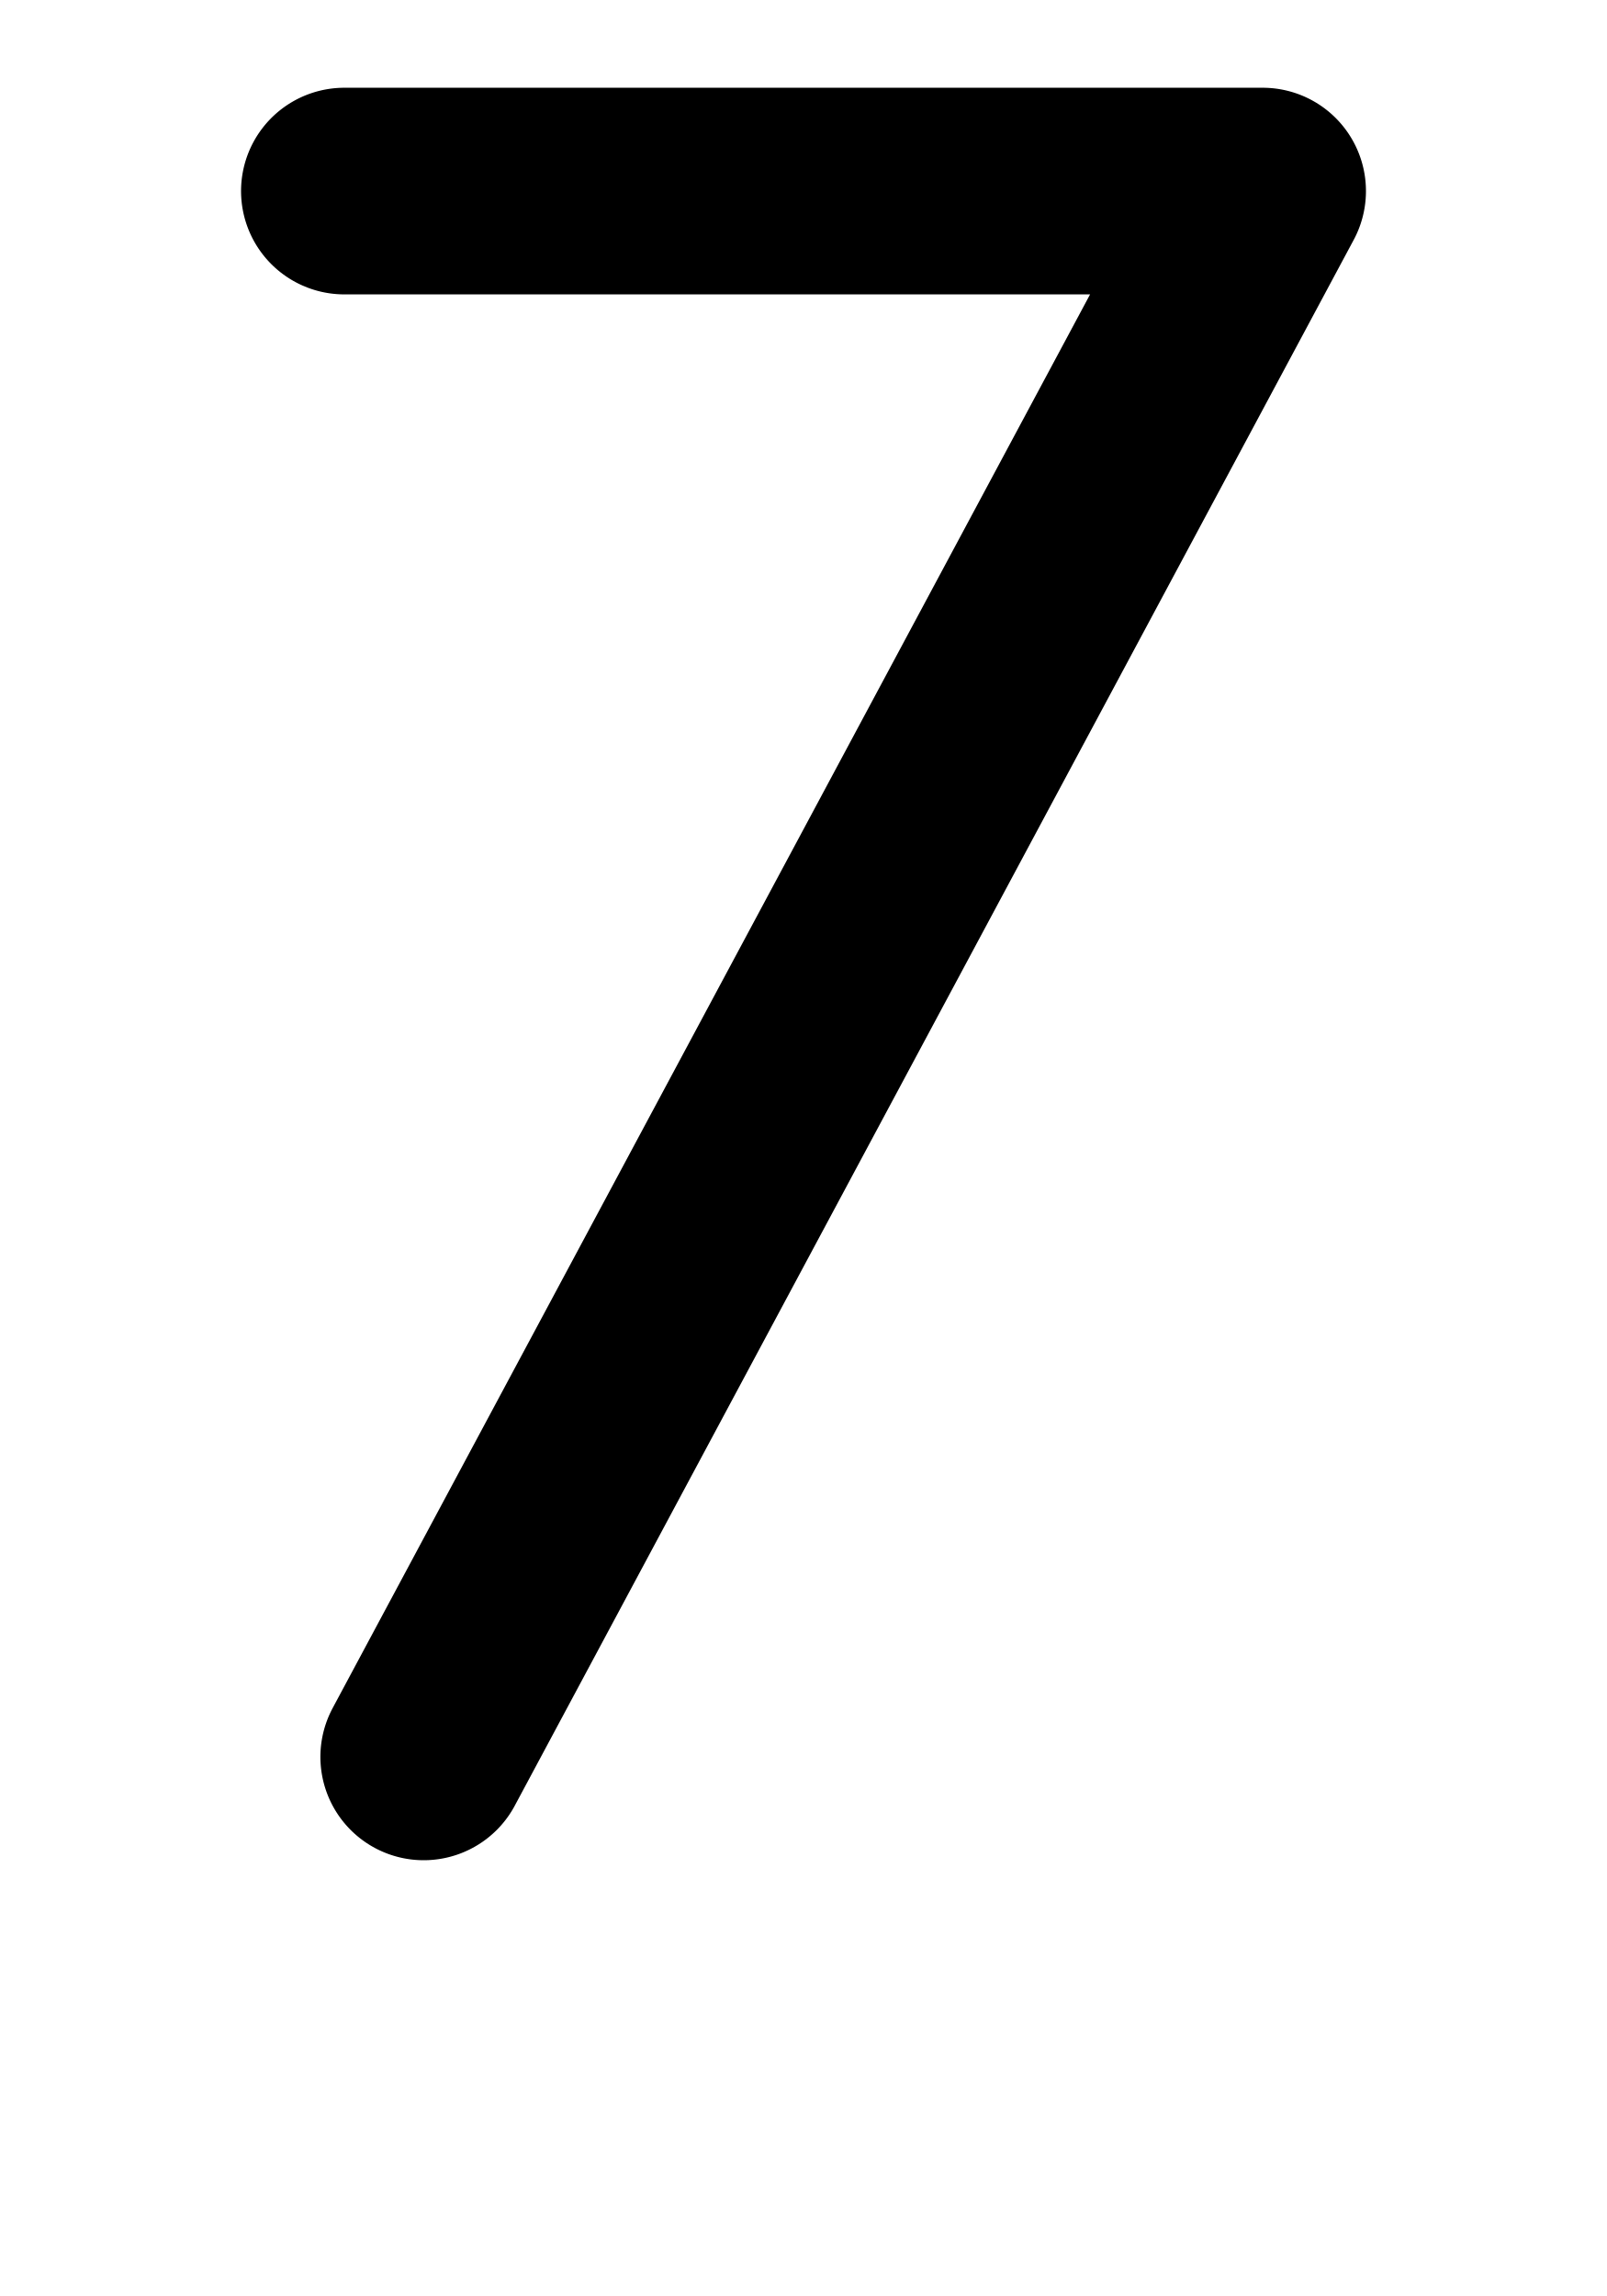
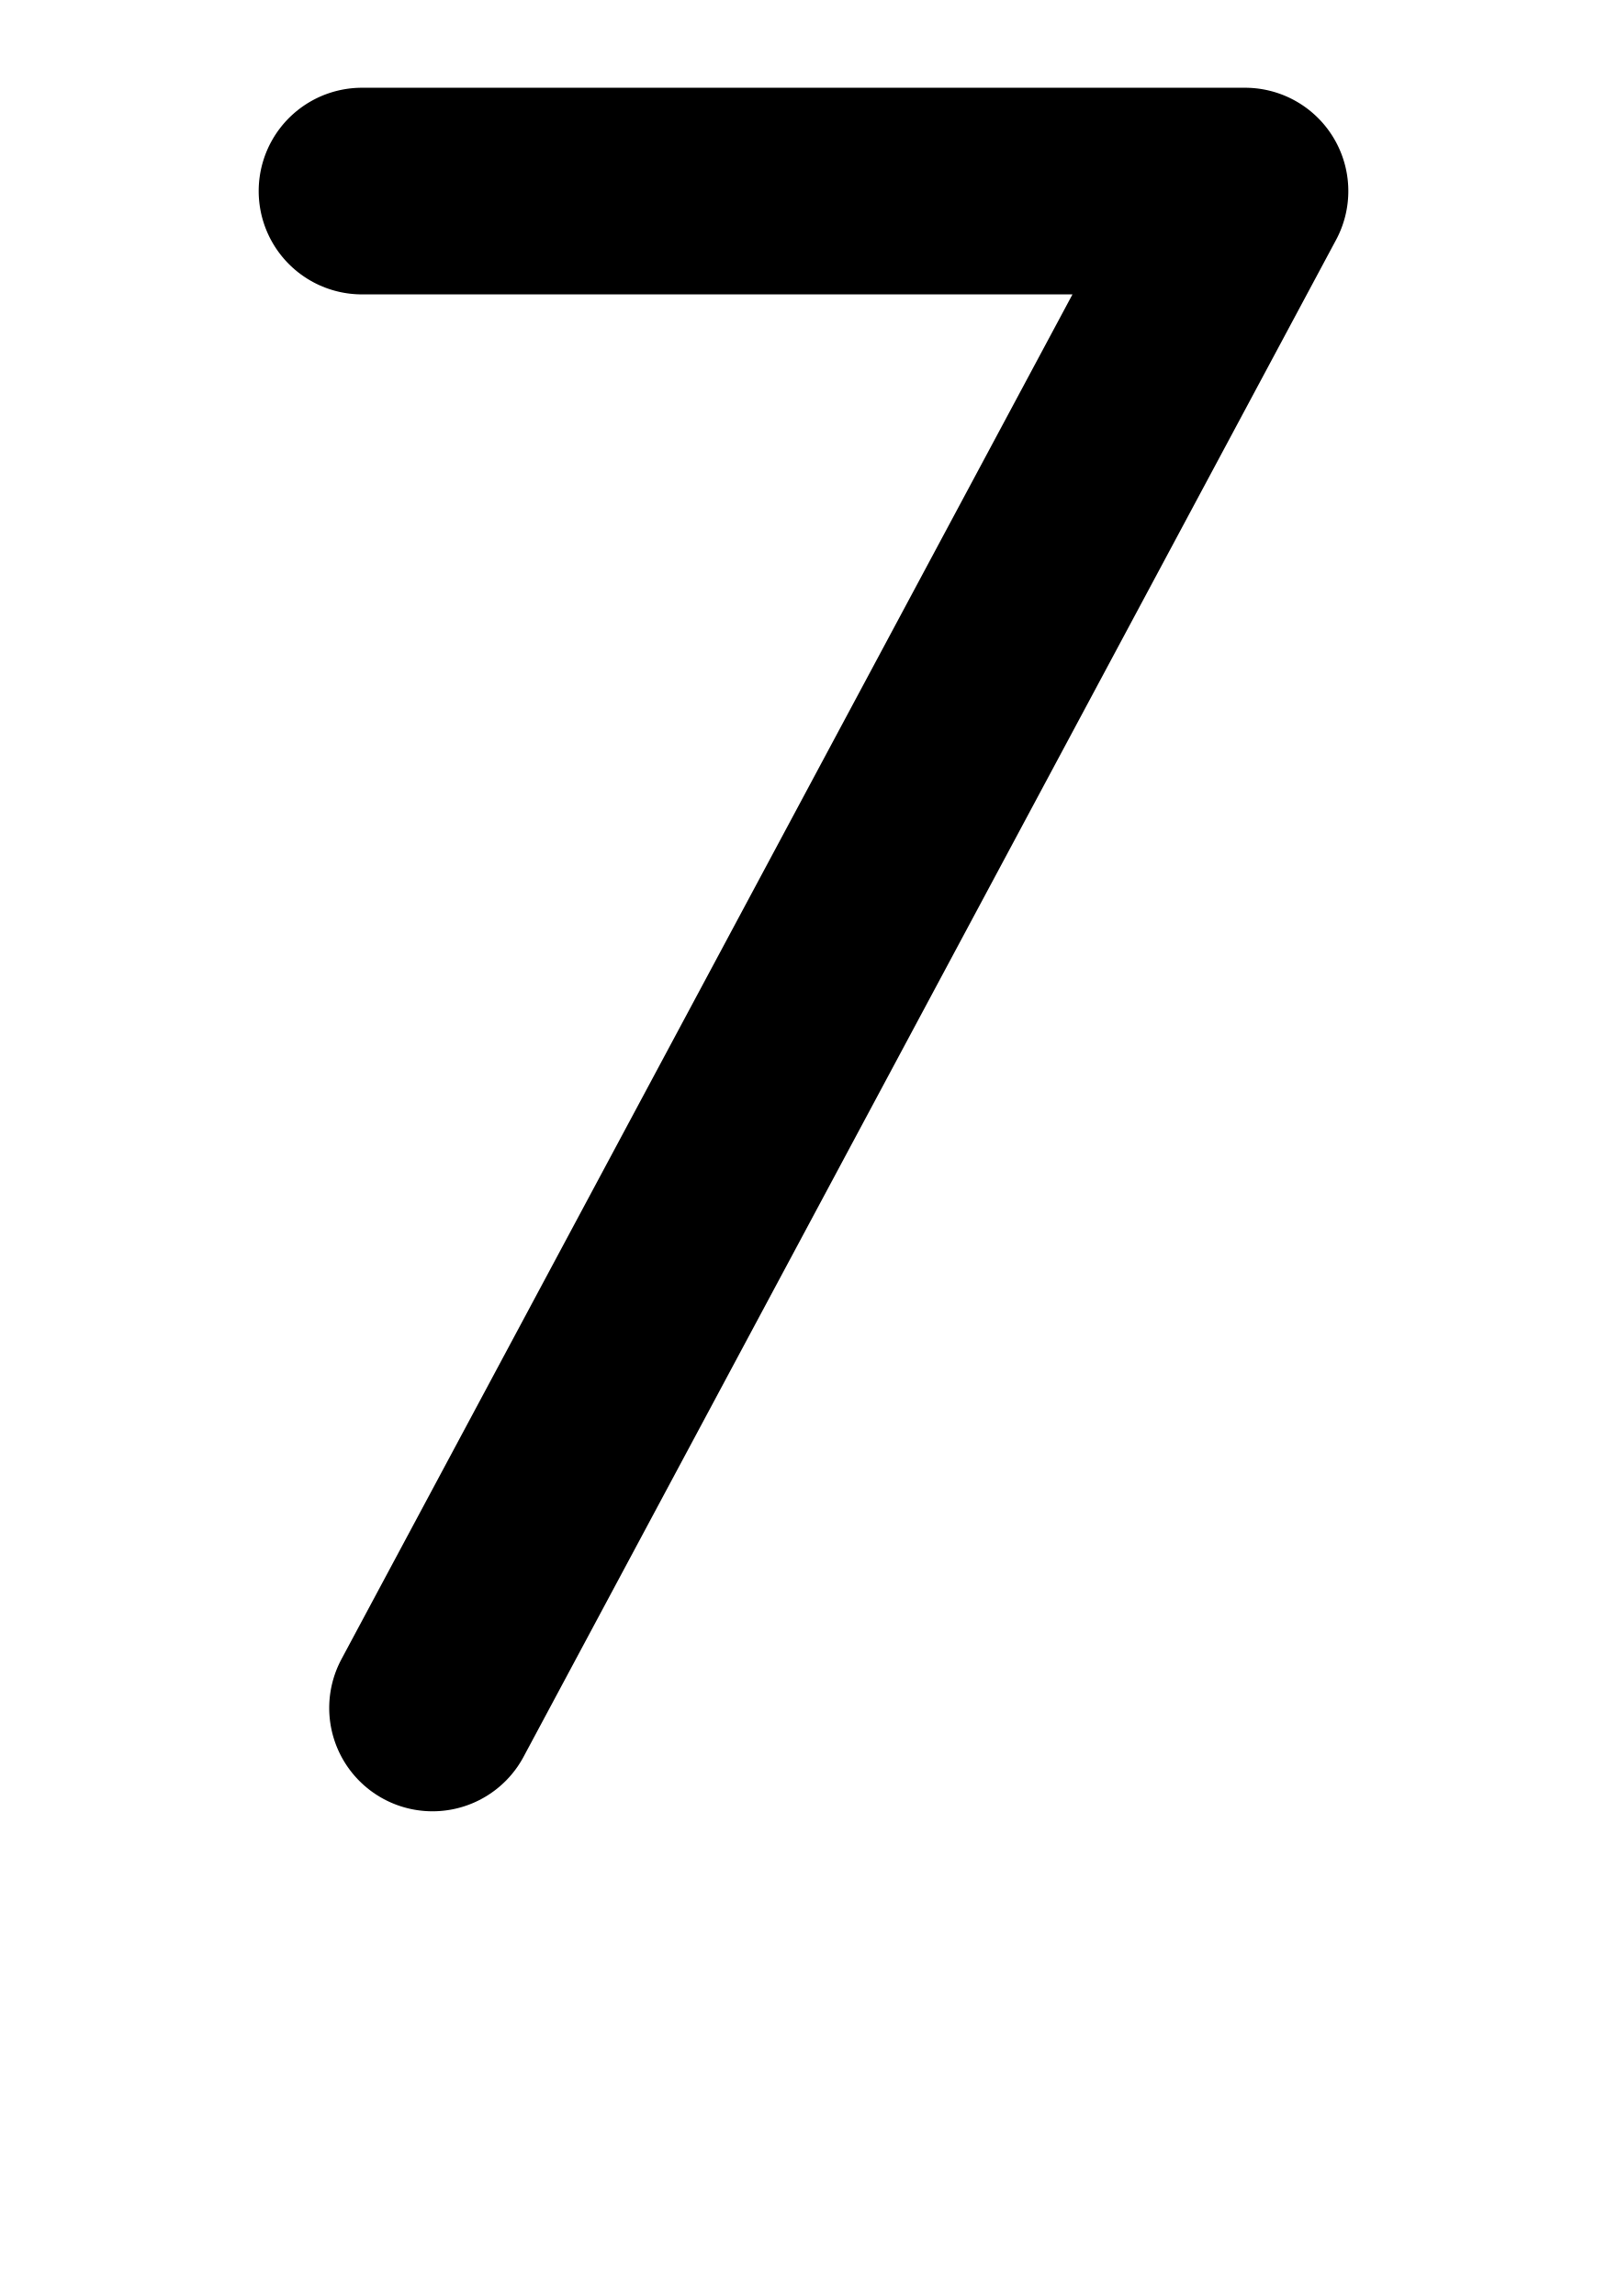
<svg xmlns="http://www.w3.org/2000/svg" viewBox="0 0 700.000 1000">
-   <path d="M 589.686 104.429 L 589.930 103.959 L 590.174 103.490 L 590.184 103.469 L 590.195 103.449 L 590.427 102.973 L 590.659 102.498 L 590.669 102.477 L 590.680 102.456 L 590.900 101.975 L 591.120 101.495 L 591.130 101.473 L 591.139 101.452 L 591.348 100.966 L 591.557 100.480 L 591.565 100.458 L 591.575 100.437 L 591.771 99.946 L 591.968 99.455 L 591.976 99.433 L 591.985 99.411 L 592.169 98.916 L 592.354 98.420 L 592.361 98.398 L 592.369 98.376 L 592.542 97.876 L 592.714 97.376 L 592.721 97.354 L 592.729 97.332 L 592.888 96.828 L 593.049 96.324 L 593.055 96.301 L 593.062 96.279 L 593.210 95.771 L 593.357 95.263 L 593.363 95.241 L 593.370 95.218 L 593.505 94.707 L 593.640 94.195 L 593.645 94.173 L 593.651 94.150 L 593.774 93.636 L 593.896 93.121 L 593.901 93.098 L 593.907 93.076 L 594.016 92.558 L 594.126 92.041 L 594.130 92.018 L 594.135 91.995 L 594.232 91.475 L 594.329 90.955 L 594.333 90.932 L 594.337 90.909 L 594.422 90.387 L 594.506 89.865 L 594.509 89.842 L 594.513 89.819 L 594.584 89.295 L 594.656 88.771 L 594.658 88.748 L 594.662 88.724 L 594.720 88.199 L 594.779 87.673 L 594.781 87.650 L 594.783 87.627 L 594.829 87.100 L 594.875 86.573 L 594.876 86.550 L 594.878 86.526 L 594.910 85.999 L 594.943 85.471 L 594.944 85.447 L 594.946 85.424 L 594.965 84.896 L 594.985 84.367 L 594.986 84.344 L 594.986 84.320 L 594.993 83.792 L 595.000 83.263 L 595.000 83.239 L 595.000 83.216 L 594.994 82.687 L 594.988 82.158 L 594.987 82.135 L 594.986 82.112 L 594.967 81.583 L 594.948 81.055 L 594.947 81.031 L 594.946 81.008 L 594.913 80.480 L 594.881 79.952 L 594.880 79.929 L 594.878 79.906 L 594.833 79.379 L 594.788 78.852 L 594.785 78.829 L 594.783 78.805 L 594.725 78.280 L 594.667 77.754 L 594.664 77.731 L 594.662 77.708 L 594.590 77.183 L 594.520 76.659 L 594.516 76.636 L 594.513 76.613 L 594.429 76.091 L 594.345 75.569 L 594.341 75.546 L 594.337 75.523 L 594.241 75.003 L 594.144 74.483 L 594.140 74.460 L 594.135 74.437 L 594.026 73.920 L 593.917 73.402 L 593.911 73.379 L 593.907 73.356 L 593.784 72.842 L 593.663 72.327 L 593.657 72.305 L 593.651 72.282 L 593.517 71.771 L 593.382 71.259 L 593.376 71.237 L 593.370 71.214 L 593.223 70.706 L 593.076 70.198 L 593.069 70.176 L 593.062 70.153 L 592.903 69.649 L 592.743 69.145 L 592.736 69.123 L 592.729 69.100 L 592.557 68.600 L 592.385 68.100 L 592.377 68.078 L 592.369 68.056 L 592.185 67.560 L 592.001 67.064 L 591.993 67.043 L 591.985 67.021 L 591.788 66.530 L 591.592 66.038 L 591.583 66.017 L 591.575 65.995 L 591.366 65.509 L 591.158 65.023 L 591.149 65.002 L 591.139 64.980 L 590.919 64.499 L 590.699 64.018 L 590.689 63.997 L 590.680 63.976 L 590.448 63.501 L 590.216 63.025 L 590.205 63.005 L 590.195 62.983 L 589.952 62.514 L 589.708 62.044 L 589.697 62.024 L 589.686 62.003 L 589.431 61.540 L 589.177 61.076 L 589.165 61.056 L 589.154 61.036 L 588.888 60.579 L 588.622 60.122 L 588.610 60.102 L 588.598 60.081 L 588.320 59.631 L 588.043 59.181 L 588.031 59.161 L 588.018 59.141 L 587.730 58.698 L 587.442 58.254 L 587.429 58.235 L 587.416 58.215 L 587.117 57.779 L 586.818 57.343 L 586.805 57.324 L 586.791 57.305 L 586.482 56.876 L 586.172 56.447 L 586.158 56.428 L 586.144 56.410 L 585.824 55.989 L 585.504 55.567 L 585.490 55.549 L 585.476 55.531 L 585.145 55.118 L 584.815 54.704 L 584.800 54.687 L 584.785 54.668 L 584.445 54.264 L 584.105 53.859 L 584.089 53.841 L 584.074 53.823 L 583.724 53.427 L 583.374 53.031 L 583.358 53.013 L 583.343 52.996 L 582.983 52.608 L 582.623 52.221 L 582.607 52.204 L 582.591 52.187 L 582.222 51.808 L 581.853 51.429 L 581.836 51.413 L 581.820 51.396 L 581.441 51.027 L 581.063 50.657 L 581.046 50.641 L 581.029 50.625 L 580.642 50.265 L 580.255 49.905 L 580.237 49.889 L 580.220 49.873 L 579.824 49.523 L 579.428 49.172 L 579.410 49.157 L 579.393 49.142 L 578.988 48.801 L 578.584 48.460 L 578.566 48.446 L 578.548 48.431 L 578.135 48.100 L 577.722 47.769 L 577.704 47.755 L 577.685 47.740 L 577.265 47.420 L 576.844 47.100 L 576.825 47.086 L 576.806 47.072 L 576.378 46.762 L 575.950 46.452 L 575.930 46.438 L 575.911 46.425 L 575.475 46.126 L 575.040 45.826 L 575.020 45.813 L 575.001 45.800 L 574.557 45.511 L 574.114 45.223 L 574.094 45.210 L 574.075 45.198 L 573.625 44.920 L 573.175 44.642 L 573.155 44.630 L 573.135 44.618 L 572.678 44.352 L 572.221 44.085 L 572.201 44.074 L 572.180 44.062 L 571.717 43.807 L 571.254 43.552 L 571.233 43.541 L 571.213 43.530 L 570.743 43.286 L 570.274 43.042 L 570.253 43.032 L 570.233 43.021 L 569.757 42.789 L 569.282 42.557 L 569.261 42.547 L 569.240 42.536 L 568.759 42.316 L 568.279 42.096 L 568.257 42.086 L 568.236 42.077 L 567.750 41.868 L 567.264 41.659 L 567.242 41.651 L 567.221 41.641 L 566.730 41.445 L 566.239 41.248 L 566.217 41.240 L 566.195 41.231 L 565.700 41.047 L 565.204 40.862 L 565.182 40.855 L 565.160 40.847 L 564.660 40.674 L 564.160 40.502 L 564.138 40.495 L 564.116 40.487 L 563.612 40.328 L 563.108 40.167 L 563.085 40.161 L 563.063 40.154 L 562.555 40.006 L 562.047 39.859 L 562.025 39.853 L 562.002 39.846 L 561.491 39.711 L 560.979 39.576 L 560.957 39.571 L 560.934 39.565 L 560.420 39.442 L 559.905 39.320 L 559.882 39.315 L 559.860 39.309 L 559.342 39.200 L 558.825 39.090 L 558.802 39.086 L 558.779 39.081 L 558.259 38.984 L 557.739 38.887 L 557.716 38.883 L 557.693 38.879 L 557.171 38.794 L 556.649 38.710 L 556.626 38.707 L 556.603 38.703 L 556.079 38.632 L 555.555 38.560 L 555.532 38.558 L 555.508 38.554 L 554.983 38.496 L 554.457 38.437 L 554.434 38.435 L 554.411 38.433 L 553.884 38.387 L 553.357 38.341 L 553.334 38.340 L 553.310 38.338 L 552.783 38.306 L 552.255 38.273 L 552.231 38.272 L 552.208 38.270 L 551.680 38.251 L 551.151 38.231 L 551.128 38.230 L 551.104 38.230 L 550.576 38.223 L 550.047 38.216 L 550.023 38.216 L 550.000 38.216 L 150.000 38.216 L 148.896 38.230 L 147.792 38.270 L 146.690 38.338 L 145.589 38.433 L 144.492 38.554 L 143.397 38.703 L 142.307 38.879 L 141.221 39.081 L 140.140 39.309 L 139.066 39.565 L 137.998 39.846 L 136.937 40.154 L 135.884 40.487 L 134.840 40.847 L 133.805 41.231 L 132.779 41.641 L 131.764 42.077 L 130.760 42.536 L 129.767 43.021 L 128.787 43.530 L 127.820 44.062 L 126.865 44.618 L 125.925 45.198 L 124.999 45.800 L 124.089 46.425 L 123.194 47.072 L 122.315 47.740 L 121.452 48.431 L 120.607 49.142 L 119.780 49.873 L 118.971 50.625 L 118.180 51.396 L 117.409 52.187 L 116.657 52.996 L 115.926 53.823 L 115.215 54.668 L 114.524 55.531 L 113.856 56.410 L 113.209 57.305 L 112.584 58.215 L 111.982 59.141 L 111.402 60.081 L 110.846 61.036 L 110.314 62.003 L 109.805 62.983 L 109.320 63.976 L 108.861 64.980 L 108.425 65.995 L 108.015 67.021 L 107.631 68.056 L 107.271 69.100 L 106.938 70.153 L 106.630 71.214 L 106.349 72.282 L 106.093 73.356 L 105.865 74.437 L 105.663 75.523 L 105.487 76.613 L 105.338 77.708 L 105.217 78.805 L 105.122 79.906 L 105.054 81.008 L 105.014 82.112 L 105.000 83.216 L 105.014 84.320 L 105.054 85.424 L 105.122 86.526 L 105.217 87.627 L 105.338 88.724 L 105.487 89.819 L 105.663 90.909 L 105.865 91.995 L 106.093 93.076 L 106.349 94.150 L 106.630 95.218 L 106.938 96.279 L 107.271 97.332 L 107.631 98.376 L 108.015 99.411 L 108.425 100.437 L 108.861 101.452 L 109.320 102.456 L 109.805 103.449 L 110.314 104.429 L 110.846 105.396 L 111.402 106.351 L 111.982 107.291 L 112.584 108.217 L 113.209 109.127 L 113.856 110.022 L 114.524 110.901 L 115.215 111.764 L 115.926 112.609 L 116.657 113.436 L 117.409 114.245 L 118.180 115.036 L 118.971 115.807 L 119.780 116.559 L 120.607 117.290 L 121.452 118.001 L 122.315 118.692 L 123.194 119.360 L 124.089 120.007 L 124.999 120.632 L 125.925 121.234 L 126.865 121.814 L 127.820 122.370 L 128.787 122.902 L 129.767 123.411 L 130.760 123.896 L 131.764 124.355 L 132.779 124.791 L 133.805 125.201 L 134.840 125.585 L 135.884 125.945 L 136.937 126.278 L 137.998 126.586 L 139.066 126.867 L 140.140 127.123 L 141.221 127.351 L 142.307 127.553 L 143.397 127.729 L 144.492 127.878 L 145.589 127.999 L 146.690 128.094 L 147.792 128.162 L 148.896 128.202 L 150.000 128.216 L 474.833 128.216 L 144.896 743.946 L 144.386 744.926 L 143.901 745.918 L 143.440 746.921 L 143.003 747.936 L 142.592 748.961 L 142.206 749.996 L 141.846 751.040 L 141.511 752.092 L 141.203 753.153 L 140.920 754.221 L 140.664 755.295 L 140.434 756.375 L 140.231 757.461 L 140.054 758.551 L 139.904 759.645 L 139.781 760.743 L 139.685 761.843 L 139.617 762.945 L 139.575 764.049 L 139.560 765.153 L 139.572 766.258 L 139.612 767.361 L 139.679 768.464 L 139.772 769.564 L 139.893 770.662 L 140.040 771.757 L 140.215 772.847 L 140.416 773.933 L 140.643 775.014 L 140.897 776.089 L 141.178 777.157 L 141.484 778.218 L 141.817 779.271 L 142.175 780.316 L 142.559 781.352 L 142.968 782.378 L 143.402 783.393 L 143.861 784.398 L 144.344 785.391 L 144.852 786.372 L 145.383 787.340 L 145.938 788.294 L 146.517 789.235 L 147.118 790.162 L 147.742 791.073 L 148.388 791.969 L 149.056 792.849 L 149.745 793.712 L 150.455 794.557 L 151.186 795.385 L 151.937 796.195 L 152.707 796.987 L 153.497 797.759 L 154.305 798.511 L 155.132 799.244 L 155.976 799.956 L 156.838 800.647 L 157.716 801.316 L 158.610 801.964 L 159.520 802.590 L 160.446 803.193 L 161.385 803.774 L 162.339 804.331 L 163.306 804.864 L 164.286 805.374 L 165.278 805.859 L 166.281 806.320 L 167.296 806.757 L 168.321 807.168 L 169.356 807.554 L 170.400 807.914 L 171.452 808.249 L 172.513 808.557 L 173.581 808.840 L 174.655 809.096 L 175.735 809.326 L 176.821 809.529 L 177.911 809.706 L 179.005 809.856 L 180.103 809.979 L 181.203 810.075 L 182.305 810.143 L 183.409 810.185 L 184.513 810.200 L 185.618 810.188 L 186.721 810.148 L 187.824 810.081 L 188.924 809.988 L 190.022 809.867 L 191.117 809.720 L 192.207 809.545 L 193.293 809.344 L 194.374 809.117 L 195.449 808.863 L 196.517 808.582 L 197.578 808.276 L 198.631 807.943 L 199.676 807.585 L 200.712 807.201 L 201.738 806.792 L 202.753 806.358 L 203.758 805.899 L 204.751 805.416 L 205.732 804.908 L 206.700 804.377 L 207.654 803.822 L 208.595 803.243 L 209.522 802.642 L 210.433 802.018 L 211.329 801.372 L 212.209 800.704 L 213.072 800.015 L 213.917 799.305 L 214.745 798.574 L 215.555 797.823 L 216.347 797.053 L 217.119 796.263 L 217.871 795.455 L 218.604 794.628 L 219.316 793.784 L 220.007 792.922 L 220.676 792.044 L 221.324 791.150 L 221.950 790.240 L 222.553 789.314 L 223.134 788.375 L 223.691 787.421 L 224.224 786.454 L 589.664 104.470 L 589.675 104.449 L 589.686 104.429 Z" fill="black" fill-rule="evenodd" />
+   <path d="M 582.006 104.429 L 582.251 103.957 L 582.496 103.486 L 582.506 103.467 L 582.515 103.449 L 582.748 102.971 L 582.982 102.493 L 582.990 102.475 L 583.000 102.456 L 583.221 101.973 L 583.443 101.490 L 583.451 101.471 L 583.459 101.452 L 583.669 100.963 L 583.879 100.475 L 583.886 100.456 L 583.895 100.437 L 584.092 99.943 L 584.290 99.450 L 584.297 99.431 L 584.305 99.411 L 584.490 98.913 L 584.675 98.415 L 584.682 98.395 L 584.689 98.376 L 584.862 97.873 L 585.036 97.371 L 585.042 97.351 L 585.049 97.332 L 585.209 96.825 L 585.370 96.319 L 585.376 96.299 L 585.382 96.279 L 585.530 95.768 L 585.679 95.258 L 585.684 95.238 L 585.690 95.218 L 585.825 94.704 L 585.961 94.190 L 585.966 94.170 L 585.971 94.150 L 586.094 93.633 L 586.217 93.116 L 586.222 93.096 L 586.227 93.076 L 586.337 92.556 L 586.447 92.036 L 586.451 92.015 L 586.455 91.995 L 586.553 91.473 L 586.650 90.950 L 586.654 90.930 L 586.657 90.909 L 586.742 90.385 L 586.827 89.860 L 586.830 89.839 L 586.833 89.819 L 586.904 89.292 L 586.976 88.766 L 586.979 88.745 L 586.982 88.724 L 587.040 88.196 L 587.099 87.668 L 587.101 87.647 L 587.103 87.627 L 587.149 87.097 L 587.195 86.568 L 587.196 86.547 L 587.198 86.526 L 587.231 85.996 L 587.264 85.465 L 587.265 85.445 L 587.266 85.424 L 587.285 84.893 L 587.305 84.362 L 587.306 84.341 L 587.306 84.320 L 587.313 83.789 L 587.320 83.257 L 587.320 83.237 L 587.320 83.216 L 587.313 82.685 L 587.307 82.153 L 587.307 82.132 L 587.306 82.112 L 587.287 81.581 L 587.268 81.049 L 587.267 81.029 L 587.266 81.008 L 587.233 80.477 L 587.201 79.947 L 587.199 79.926 L 587.198 79.906 L 587.152 79.376 L 587.107 78.847 L 587.105 78.826 L 587.103 78.805 L 587.045 78.277 L 586.987 77.749 L 586.984 77.728 L 586.982 77.708 L 586.910 77.181 L 586.839 76.654 L 586.836 76.634 L 586.833 76.613 L 586.749 76.088 L 586.665 75.564 L 586.661 75.543 L 586.657 75.523 L 586.560 75.000 L 586.463 74.478 L 586.459 74.457 L 586.455 74.437 L 586.345 73.917 L 586.236 73.397 L 586.231 73.377 L 586.227 73.356 L 586.104 72.839 L 585.981 72.322 L 585.976 72.302 L 585.971 72.282 L 585.836 71.768 L 585.701 71.254 L 585.695 71.234 L 585.690 71.214 L 585.542 70.703 L 585.394 70.193 L 585.388 70.173 L 585.382 70.153 L 585.222 69.647 L 585.062 69.140 L 585.055 69.120 L 585.049 69.100 L 584.876 68.598 L 584.703 68.095 L 584.696 68.076 L 584.689 68.056 L 584.504 67.558 L 584.320 67.059 L 584.312 67.040 L 584.305 67.021 L 584.107 66.527 L 583.910 66.034 L 583.902 66.015 L 583.895 65.995 L 583.685 65.507 L 583.476 65.018 L 583.468 64.999 L 583.459 64.980 L 583.238 64.497 L 583.017 64.014 L 583.008 63.995 L 583.000 63.976 L 582.766 63.498 L 582.534 63.021 L 582.524 63.002 L 582.515 62.983 L 582.270 62.512 L 582.026 62.040 L 582.016 62.022 L 582.006 62.003 L 581.750 61.538 L 581.494 61.072 L 581.484 61.054 L 581.474 61.036 L 581.206 60.576 L 580.939 60.117 L 580.928 60.099 L 580.918 60.081 L 580.639 59.629 L 580.361 59.176 L 580.349 59.159 L 580.338 59.141 L 580.049 58.696 L 579.759 58.250 L 579.747 58.233 L 579.736 58.215 L 579.435 57.777 L 579.135 57.339 L 579.123 57.322 L 579.111 57.305 L 578.800 56.874 L 578.489 56.443 L 578.476 56.426 L 578.464 56.410 L 578.143 55.987 L 577.821 55.563 L 577.808 55.547 L 577.796 55.531 L 577.463 55.116 L 577.132 54.700 L 577.118 54.684 L 577.105 54.668 L 576.763 54.262 L 576.421 53.855 L 576.408 53.839 L 576.394 53.823 L 576.042 53.425 L 575.691 53.027 L 575.677 53.011 L 575.663 52.996 L 575.301 52.606 L 574.940 52.217 L 574.925 52.202 L 574.911 52.187 L 574.540 51.806 L 574.169 51.426 L 574.154 51.411 L 574.140 51.396 L 573.759 51.025 L 573.379 50.654 L 573.364 50.639 L 573.349 50.625 L 572.960 50.263 L 572.571 49.901 L 572.555 49.887 L 572.540 49.873 L 572.142 49.521 L 571.744 49.169 L 571.728 49.155 L 571.713 49.142 L 571.306 48.799 L 570.900 48.457 L 570.884 48.444 L 570.868 48.431 L 570.453 48.098 L 570.038 47.766 L 570.022 47.753 L 570.005 47.740 L 569.582 47.419 L 569.160 47.096 L 569.143 47.084 L 569.126 47.072 L 568.696 46.760 L 568.265 46.449 L 568.248 46.437 L 568.231 46.425 L 567.793 46.124 L 567.355 45.823 L 567.338 45.812 L 567.321 45.800 L 566.875 45.510 L 566.430 45.220 L 566.412 45.209 L 566.395 45.198 L 565.942 44.919 L 565.490 44.640 L 565.472 44.629 L 565.455 44.618 L 564.995 44.351 L 564.537 44.083 L 564.518 44.073 L 564.500 44.062 L 564.035 43.806 L 563.569 43.549 L 563.551 43.540 L 563.533 43.530 L 563.061 43.285 L 562.590 43.040 L 562.571 43.030 L 562.553 43.021 L 562.075 42.788 L 561.597 42.554 L 561.579 42.546 L 561.560 42.536 L 561.077 42.315 L 560.594 42.093 L 560.575 42.085 L 560.556 42.077 L 560.067 41.867 L 559.579 41.657 L 559.560 41.650 L 559.541 41.641 L 559.047 41.444 L 558.554 41.246 L 558.535 41.239 L 558.515 41.231 L 558.017 41.046 L 557.519 40.861 L 557.499 40.854 L 557.480 40.847 L 556.977 40.674 L 556.475 40.500 L 556.455 40.494 L 556.436 40.487 L 555.929 40.327 L 555.423 40.166 L 555.403 40.160 L 555.383 40.154 L 554.872 40.006 L 554.362 39.857 L 554.342 39.852 L 554.322 39.846 L 553.808 39.711 L 553.294 39.575 L 553.274 39.570 L 553.254 39.565 L 552.737 39.442 L 552.220 39.319 L 552.200 39.314 L 552.180 39.309 L 551.660 39.199 L 551.140 39.089 L 551.119 39.085 L 551.099 39.081 L 550.577 38.983 L 550.054 38.886 L 550.034 38.882 L 550.013 38.879 L 549.489 38.794 L 548.964 38.709 L 548.943 38.706 L 548.923 38.703 L 548.396 38.632 L 547.870 38.560 L 547.849 38.557 L 547.828 38.554 L 547.300 38.496 L 546.772 38.437 L 546.751 38.435 L 546.731 38.433 L 546.201 38.387 L 545.672 38.341 L 545.651 38.340 L 545.630 38.338 L 545.100 38.305 L 544.569 38.272 L 544.549 38.271 L 544.528 38.270 L 543.997 38.251 L 543.466 38.231 L 543.445 38.230 L 543.424 38.230 L 542.893 38.223 L 542.361 38.216 L 542.341 38.216 L 542.320 38.216 L 157.680 38.216 L 156.576 38.230 L 155.472 38.270 L 154.370 38.338 L 153.269 38.433 L 152.172 38.554 L 151.077 38.703 L 149.987 38.879 L 148.901 39.081 L 147.820 39.309 L 146.746 39.565 L 145.678 39.846 L 144.617 40.154 L 143.564 40.487 L 142.520 40.847 L 141.485 41.231 L 140.459 41.641 L 139.444 42.077 L 138.440 42.536 L 137.447 43.021 L 136.467 43.530 L 135.500 44.062 L 134.545 44.618 L 133.605 45.198 L 132.679 45.800 L 131.769 46.425 L 130.874 47.072 L 129.995 47.740 L 129.132 48.431 L 128.287 49.142 L 127.460 49.873 L 126.651 50.625 L 125.860 51.396 L 125.089 52.187 L 124.337 52.996 L 123.606 53.823 L 122.895 54.668 L 122.204 55.531 L 121.536 56.410 L 120.889 57.305 L 120.264 58.215 L 119.662 59.141 L 119.082 60.081 L 118.526 61.036 L 117.994 62.003 L 117.485 62.983 L 117.000 63.976 L 116.541 64.980 L 116.105 65.995 L 115.695 67.021 L 115.311 68.056 L 114.951 69.100 L 114.618 70.153 L 114.310 71.214 L 114.029 72.282 L 113.773 73.356 L 113.545 74.437 L 113.343 75.523 L 113.167 76.613 L 113.018 77.708 L 112.897 78.805 L 112.802 79.906 L 112.734 81.008 L 112.694 82.112 L 112.680 83.216 L 112.694 84.320 L 112.734 85.424 L 112.802 86.526 L 112.897 87.627 L 113.018 88.724 L 113.167 89.819 L 113.343 90.909 L 113.545 91.995 L 113.773 93.076 L 114.029 94.150 L 114.310 95.218 L 114.618 96.279 L 114.951 97.332 L 115.311 98.376 L 115.695 99.411 L 116.105 100.437 L 116.541 101.452 L 117.000 102.456 L 117.485 103.449 L 117.994 104.429 L 118.526 105.396 L 119.082 106.351 L 119.662 107.291 L 120.264 108.217 L 120.889 109.127 L 121.536 110.022 L 122.204 110.901 L 122.895 111.764 L 123.606 112.609 L 124.337 113.436 L 125.089 114.245 L 125.860 115.036 L 126.651 115.807 L 127.460 116.559 L 128.287 117.290 L 129.132 118.001 L 129.995 118.692 L 130.874 119.360 L 131.769 120.007 L 132.679 120.632 L 133.605 121.234 L 134.545 121.814 L 135.500 122.370 L 136.467 122.902 L 137.447 123.411 L 138.440 123.896 L 139.444 124.355 L 140.459 124.791 L 141.485 125.201 L 142.520 125.585 L 143.564 125.945 L 144.617 126.278 L 145.678 126.586 L 146.746 126.867 L 147.820 127.123 L 148.901 127.351 L 149.987 127.553 L 151.077 127.729 L 152.172 127.878 L 153.269 127.999 L 154.370 128.094 L 155.472 128.162 L 156.576 128.202 L 157.680 128.216 L 467.163 128.216 L 148.733 722.639 L 148.224 723.618 L 147.738 724.611 L 147.277 725.614 L 146.841 726.629 L 146.430 727.654 L 146.045 728.689 L 145.684 729.733 L 145.350 730.785 L 145.041 731.846 L 144.759 732.914 L 144.503 733.988 L 144.273 735.068 L 144.070 736.154 L 143.893 737.244 L 143.744 738.338 L 143.621 739.436 L 143.525 740.536 L 143.456 741.639 L 143.415 742.742 L 143.400 743.847 L 143.413 744.951 L 143.452 746.055 L 143.519 747.157 L 143.613 748.257 L 143.733 749.355 L 143.881 750.450 L 144.055 751.540 L 144.257 752.626 L 144.484 753.707 L 144.739 754.782 L 145.019 755.850 L 145.326 756.911 L 145.658 757.964 L 146.017 759.009 L 146.400 760.045 L 146.810 761.070 L 147.244 762.086 L 147.703 763.090 L 148.186 764.083 L 148.694 765.064 L 149.226 766.032 L 149.781 766.987 L 150.359 767.928 L 150.961 768.854 L 151.585 769.765 L 152.231 770.661 L 152.899 771.541 L 153.588 772.404 L 154.299 773.249 L 155.029 774.077 L 155.780 774.887 L 156.551 775.678 L 157.341 776.450 L 158.149 777.203 L 158.976 777.935 L 159.820 778.647 L 160.682 779.338 L 161.560 780.008 L 162.455 780.655 L 163.365 781.281 L 164.290 781.884 L 165.230 782.464 L 166.183 783.021 L 167.151 783.555 L 168.130 784.064 L 169.123 784.550 L 170.126 785.011 L 171.141 785.447 L 172.166 785.858 L 173.201 786.243 L 174.245 786.604 L 175.297 786.938 L 176.358 787.247 L 177.426 787.529 L 178.500 787.785 L 179.580 788.015 L 180.666 788.218 L 181.756 788.395 L 182.850 788.544 L 183.948 788.667 L 185.048 788.763 L 186.151 788.832 L 187.254 788.873 L 188.359 788.888 L 189.463 788.875 L 190.567 788.836 L 191.669 788.769 L 192.769 788.675 L 193.867 788.555 L 194.962 788.407 L 196.052 788.233 L 197.138 788.031 L 198.219 787.804 L 199.294 787.549 L 200.362 787.269 L 201.423 786.962 L 202.476 786.630 L 203.521 786.271 L 204.557 785.888 L 205.582 785.478 L 206.598 785.044 L 207.602 784.585 L 208.595 784.102 L 209.576 783.594 L 210.544 783.062 L 211.499 782.507 L 212.440 781.929 L 213.366 781.327 L 214.277 780.703 L 215.173 780.057 L 216.053 779.389 L 216.916 778.700 L 217.761 777.989 L 218.589 777.259 L 219.399 776.508 L 220.190 775.737 L 220.962 774.947 L 221.715 774.139 L 222.447 773.312 L 223.159 772.468 L 223.850 771.606 L 224.520 770.728 L 225.167 769.833 L 225.793 768.923 L 226.396 767.998 L 226.976 767.058 L 227.533 766.105 L 228.067 765.137 L 581.987 104.465 L 581.996 104.447 L 582.006 104.429 Z" fill="black" fill-rule="evenodd" />
</svg>
